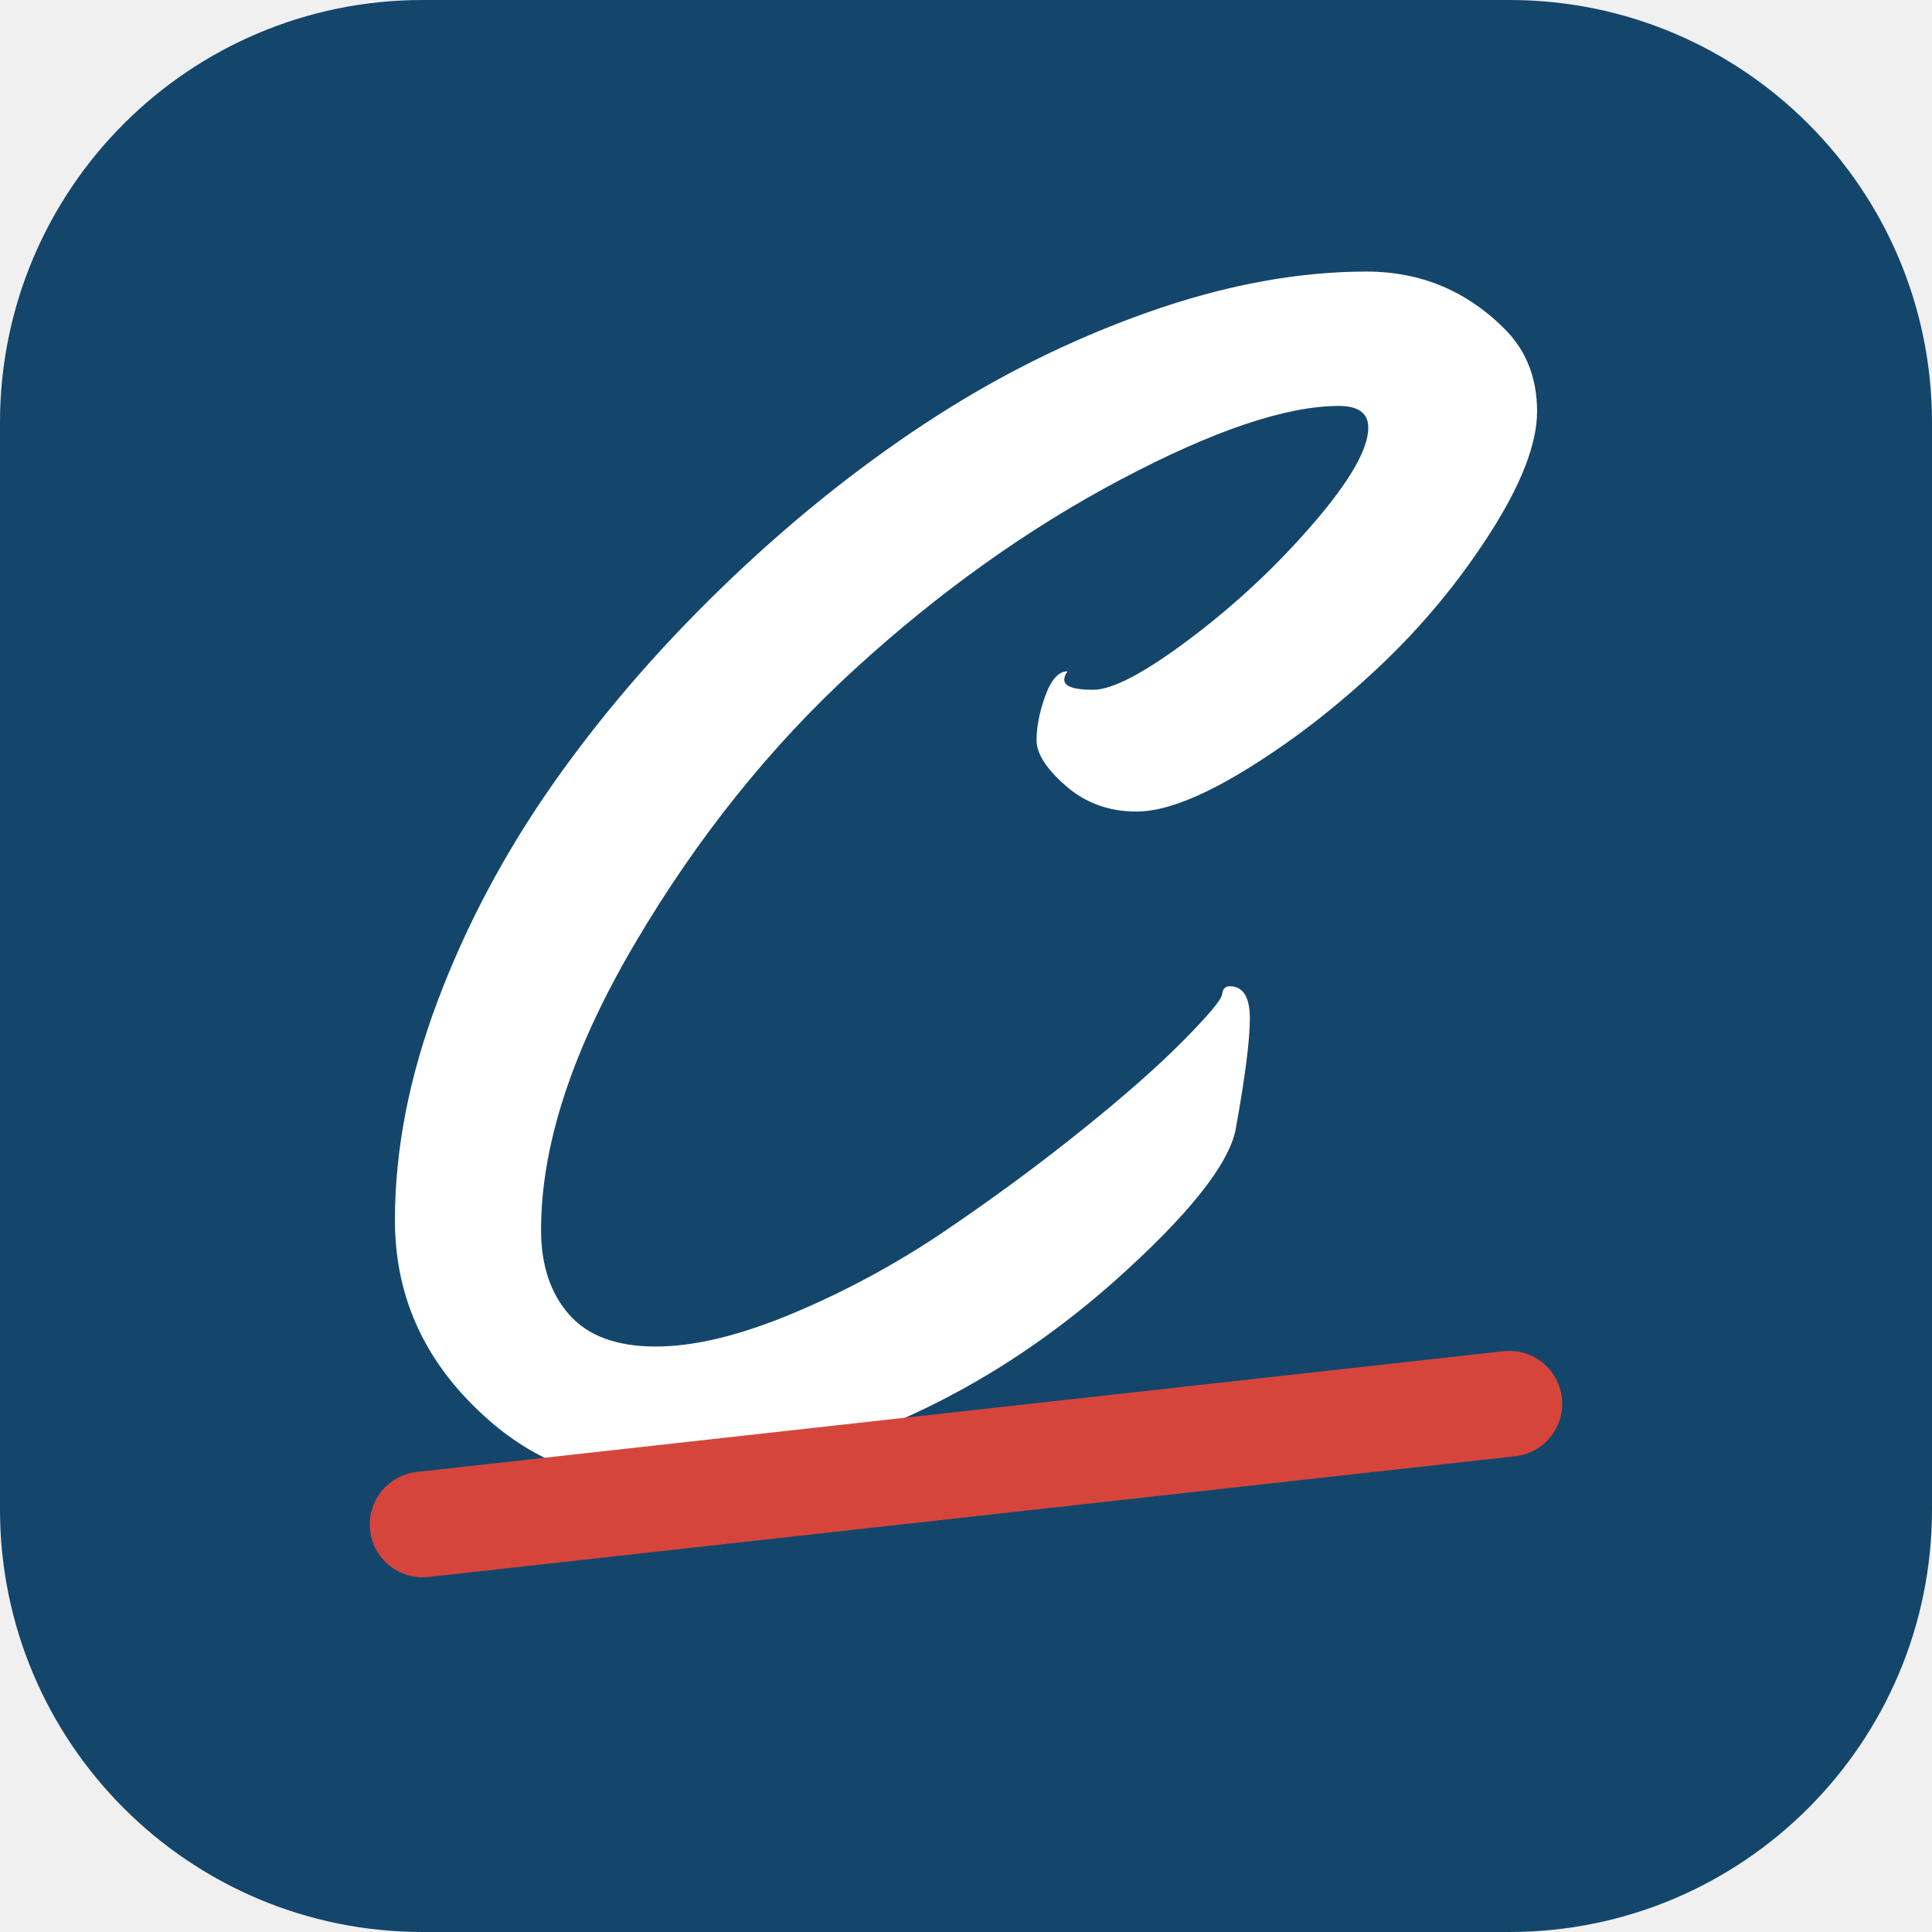
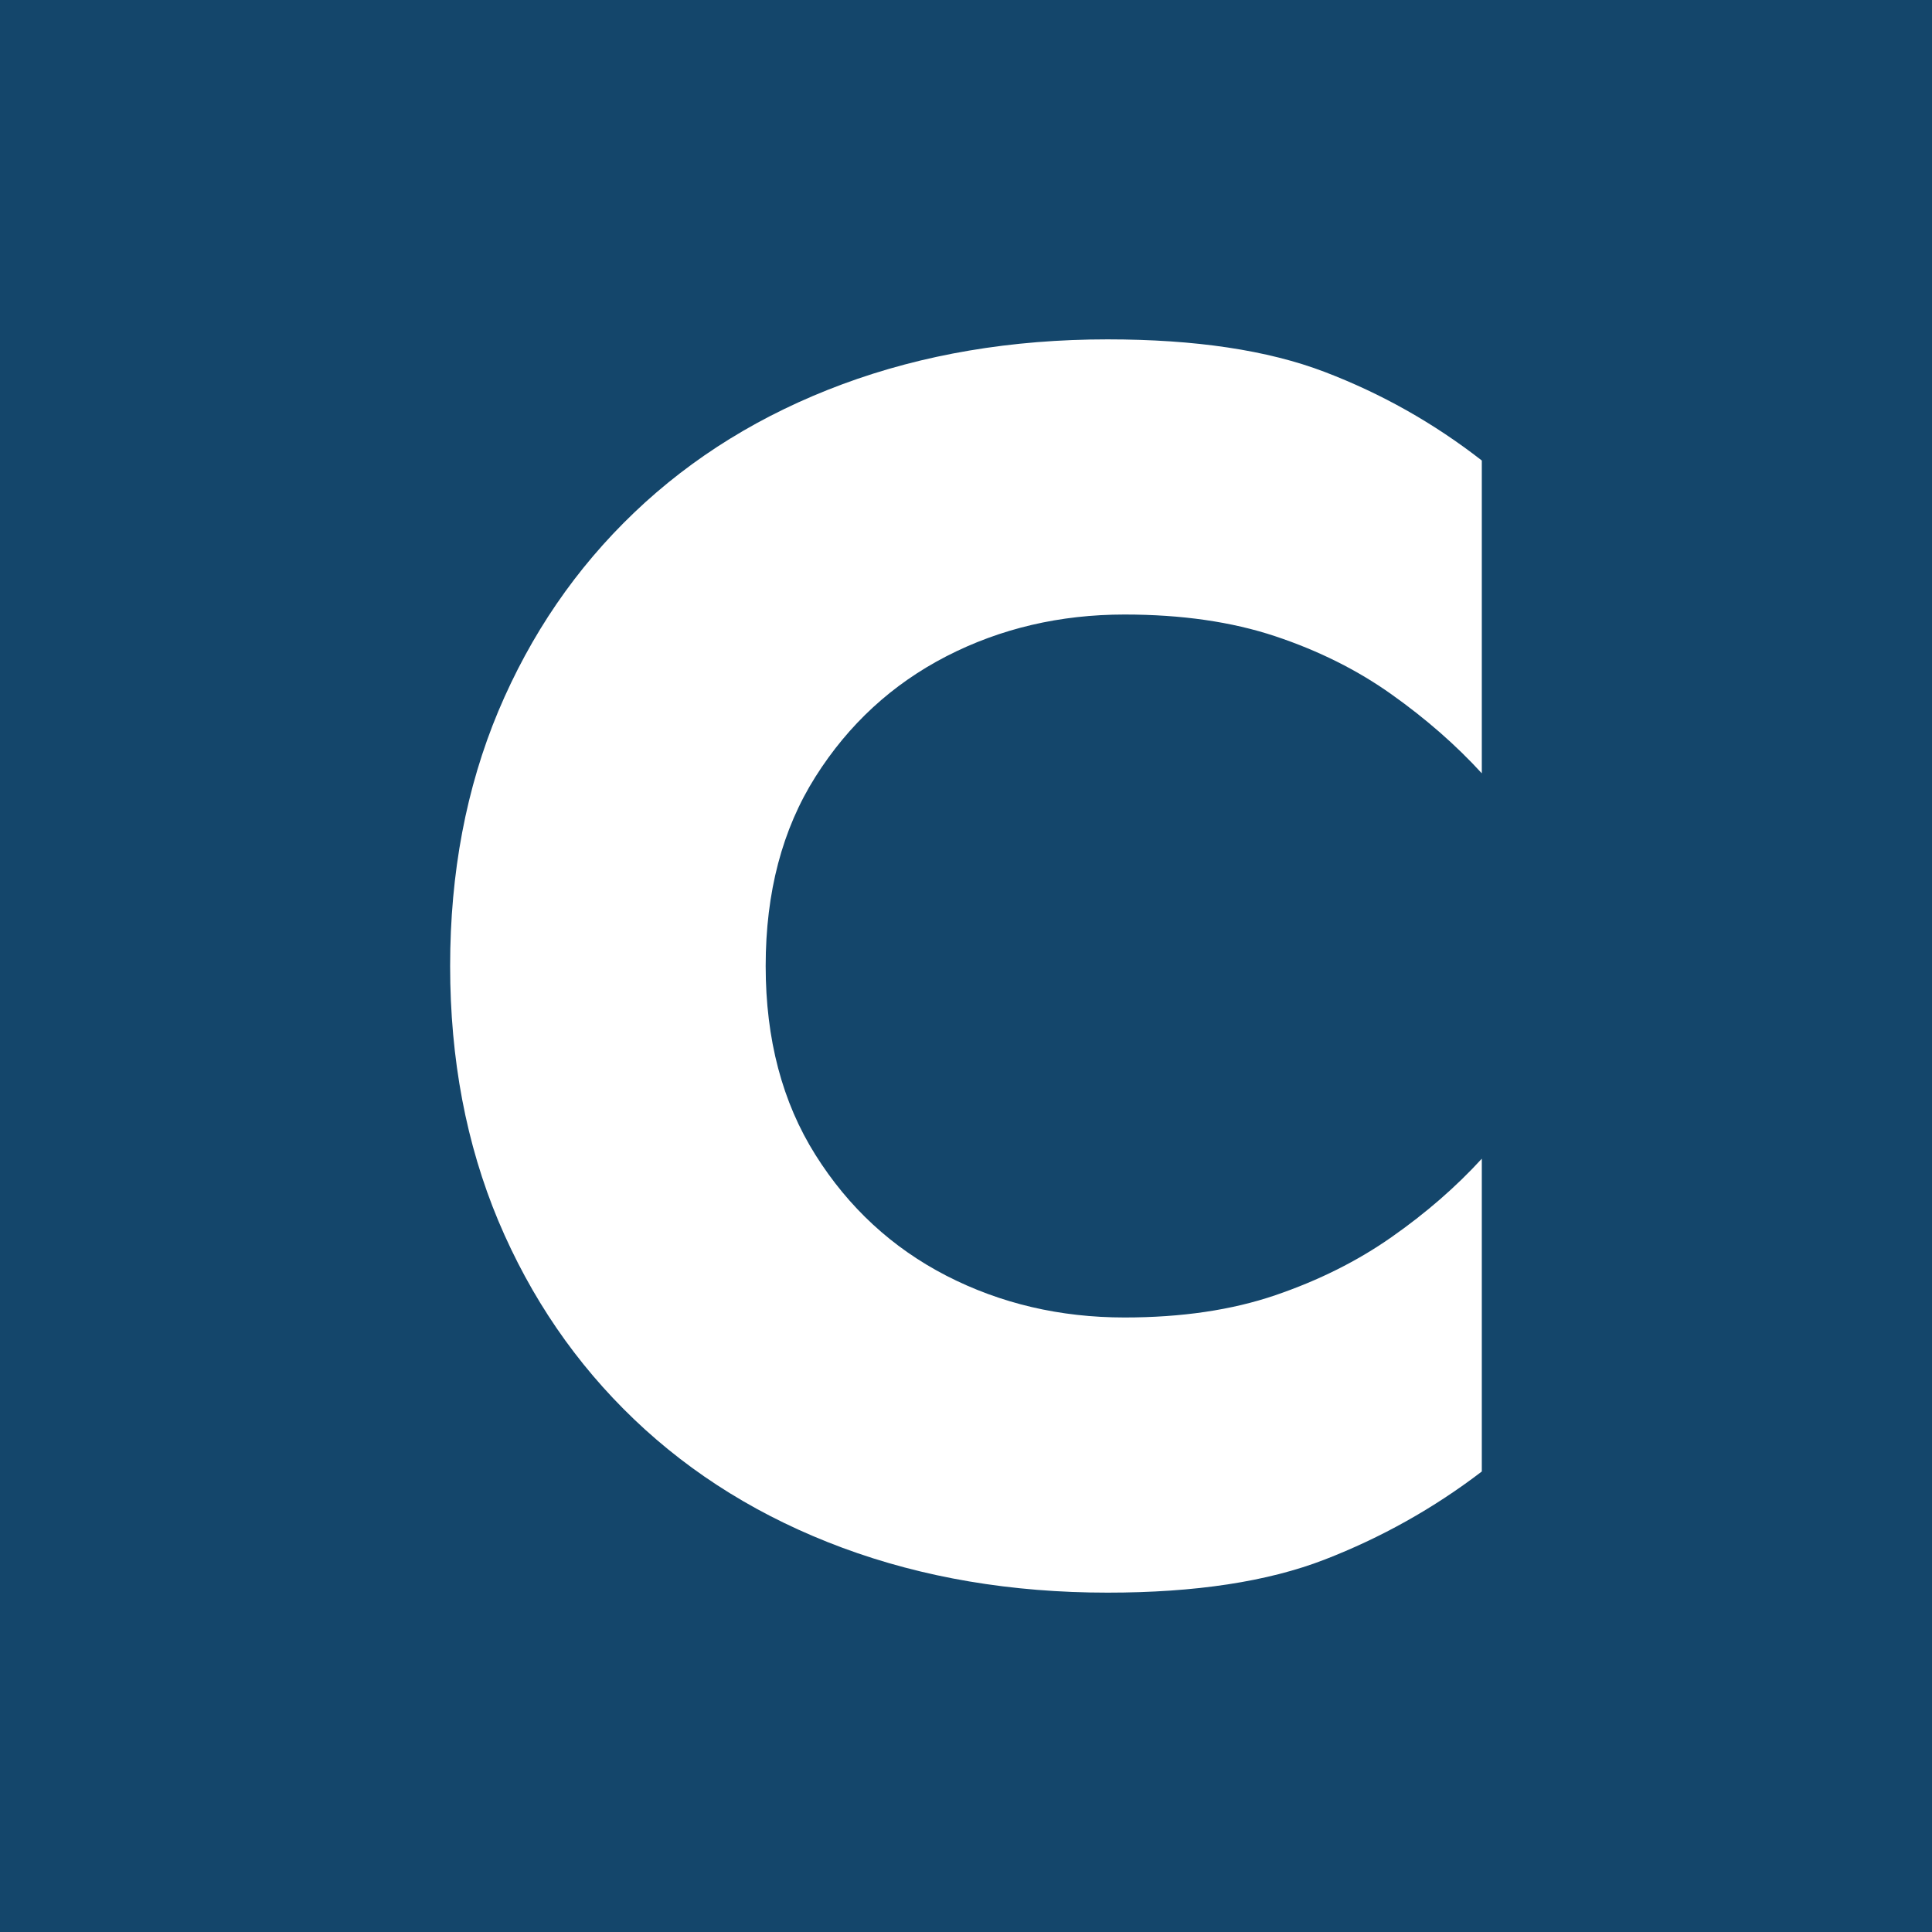
- <svg xmlns="http://www.w3.org/2000/svg" viewBox="0 0 64 64">
-   <rect width="64" height="64" rx="14" fill="#14466b" />
-   <path transform="translate(8.52 48.89) scale(0.02782 -0.02782)" fill="#ffffff" d="M1158 583Q1182 583 1182.0 544.5Q1182 506 1165 412Q1152 349 1021 232Q863 92 674 32Q560 -4 451.5 -4.0Q343 -4 253.5 87.5Q164 179 164.0 304.5Q164 430 214.5 564.5Q265 699 350.5 821.5Q436 944 552.5 1057.0Q669 1170 795.0 1253.0Q921 1336 1059.0 1385.0Q1197 1434 1321 1434Q1419 1434 1488 1363Q1524 1325 1524.0 1267.5Q1524 1210 1468.0 1122.5Q1412 1035 1335.5 963.0Q1259 891 1177.5 841.0Q1096 791 1047.0 791.0Q998 791 963.0 821.5Q928 852 928.0 876.0Q928 900 938.5 929.0Q949 958 965 958Q961 953 961 948Q961 936 995.5 936.0Q1030 936 1111.0 997.0Q1192 1058 1257.5 1134.0Q1323 1210 1323 1248Q1323 1274 1288 1274Q1194 1274 1028.5 1186.5Q863 1099 712.0 961.0Q561 823 449.5 633.5Q338 444 338 293Q338 230 371.5 192.0Q405 154 474.5 154.0Q544 154 639.0 194.0Q734 234 819.5 292.0Q905 350 981.0 411.0Q1057 472 1102.5 518.0Q1148 564 1149.0 573.5Q1150 583 1158 583Z" />
-   <path d="M14 50.5 L50 46.5" stroke="#d6453c" stroke-width="3.5" stroke-linecap="round" />
+ <svg xmlns="http://www.w3.org/2000/svg" viewBox="0 0 100 100">
+   <rect width="100" height="100" fill="#14466b" />
+   <g transform="translate(20.305 81.000) scale(0.088571 -0.088571)">
+     <path fill="#ffffff" d="M218.2 350Q218.2 414.6 247.3 460.6Q276.3 506.5 323.8 531Q371.3 555.4 427.9 555.4Q477.9 555.4 516 542.7Q554.1 530 584 508.7Q614 487.4 636.7 462.6V645.4Q594.6 678.2 544.8 697.2Q495 716.2 418 716.2Q333.8 716.2 263.1 690Q192.5 663.8 141.4 615Q90.3 566.2 62 499Q33.8 431.7 33.8 350Q33.8 268.3 62 201Q90.3 133.8 141.4 85Q192.5 36.2 263.1 10Q333.8 -16.2 418 -16.2Q495 -16.2 544.8 3.1Q594.6 22.4 636.7 54.6V237.4Q614 212.6 584 191.6Q554.1 170.6 516 157.6Q477.9 144.6 427.9 144.6Q371.3 144.6 323.8 169Q276.3 193.5 247.3 239.6Q218.2 285.8 218.2 350Z" />
+   </g>
</svg>
